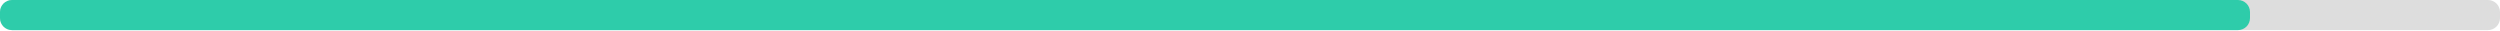
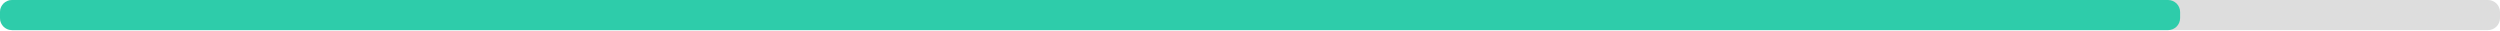
<svg xmlns="http://www.w3.org/2000/svg" width="830" height="10">
  <g>
    <rect style="fill: #ddd;" height="10" width="830" rx="4" y="0" x="0" />
-     <rect style="fill: #2eccaa;" height="10" width="747" rx="4" y="0" x="0" />
+     <rect style="fill: #2eccaa;" height="10" width="723.8" rx="4" y="0" x="0" />
  </g>
</svg>
